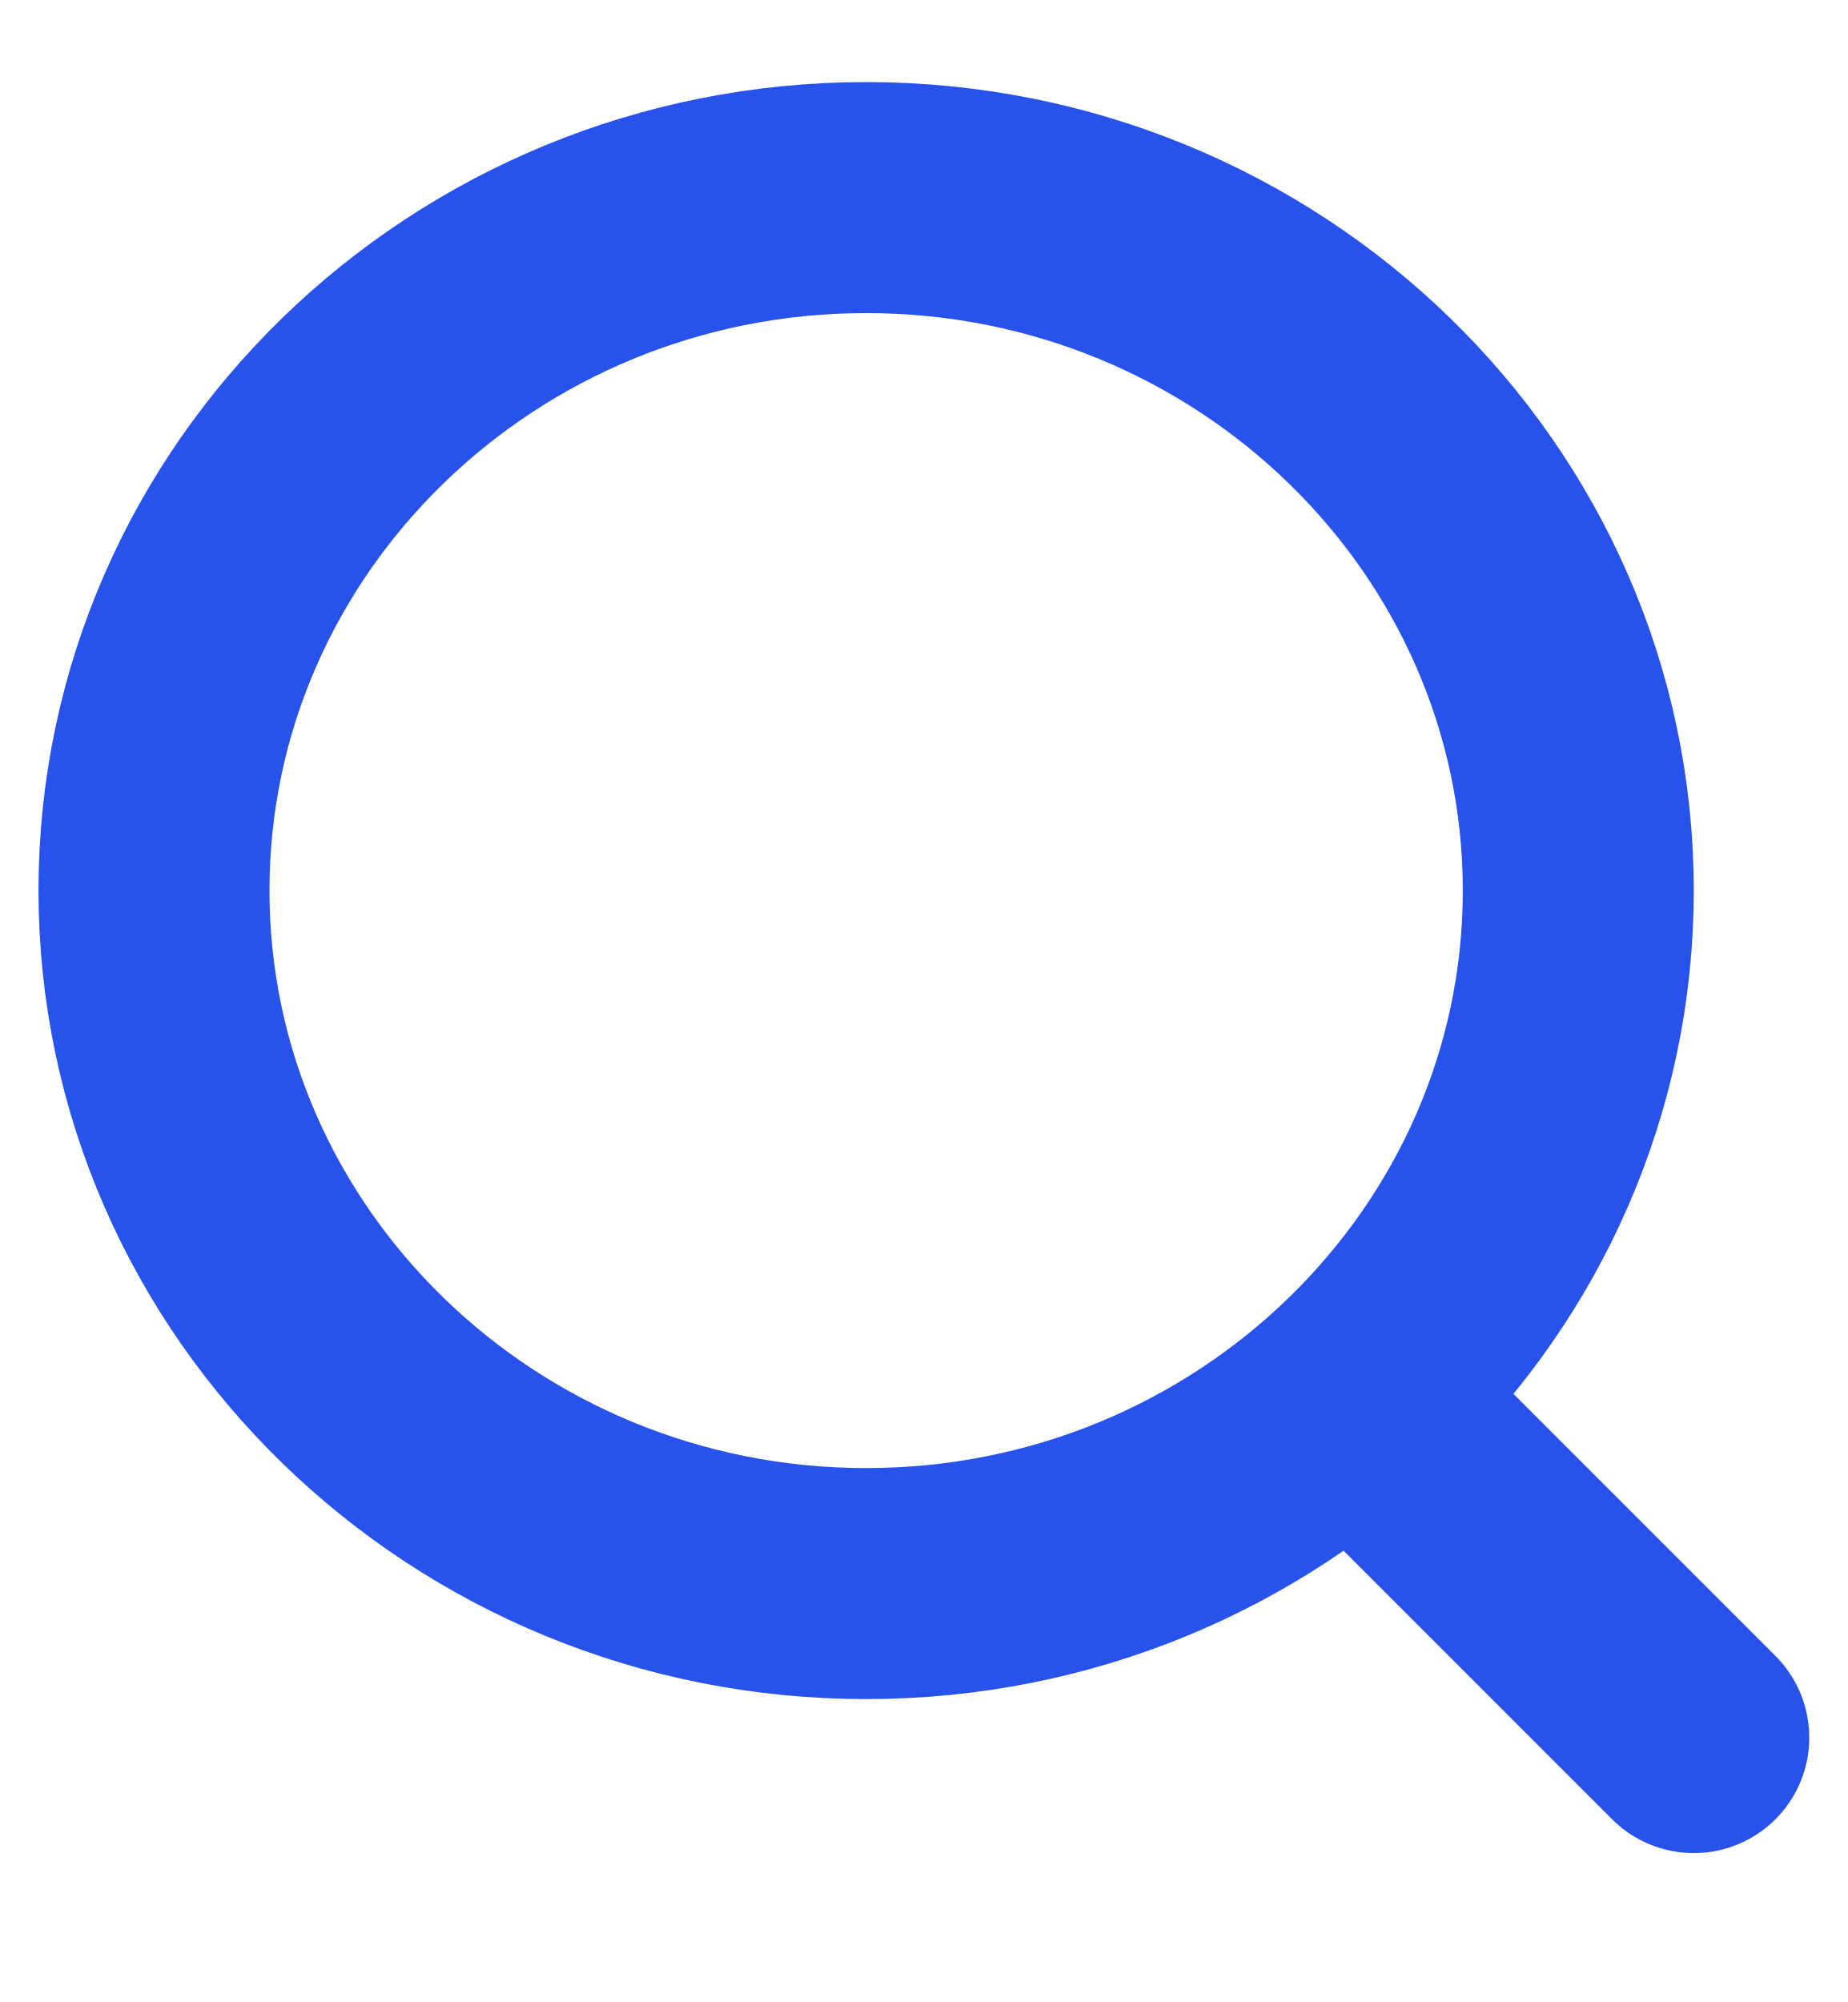
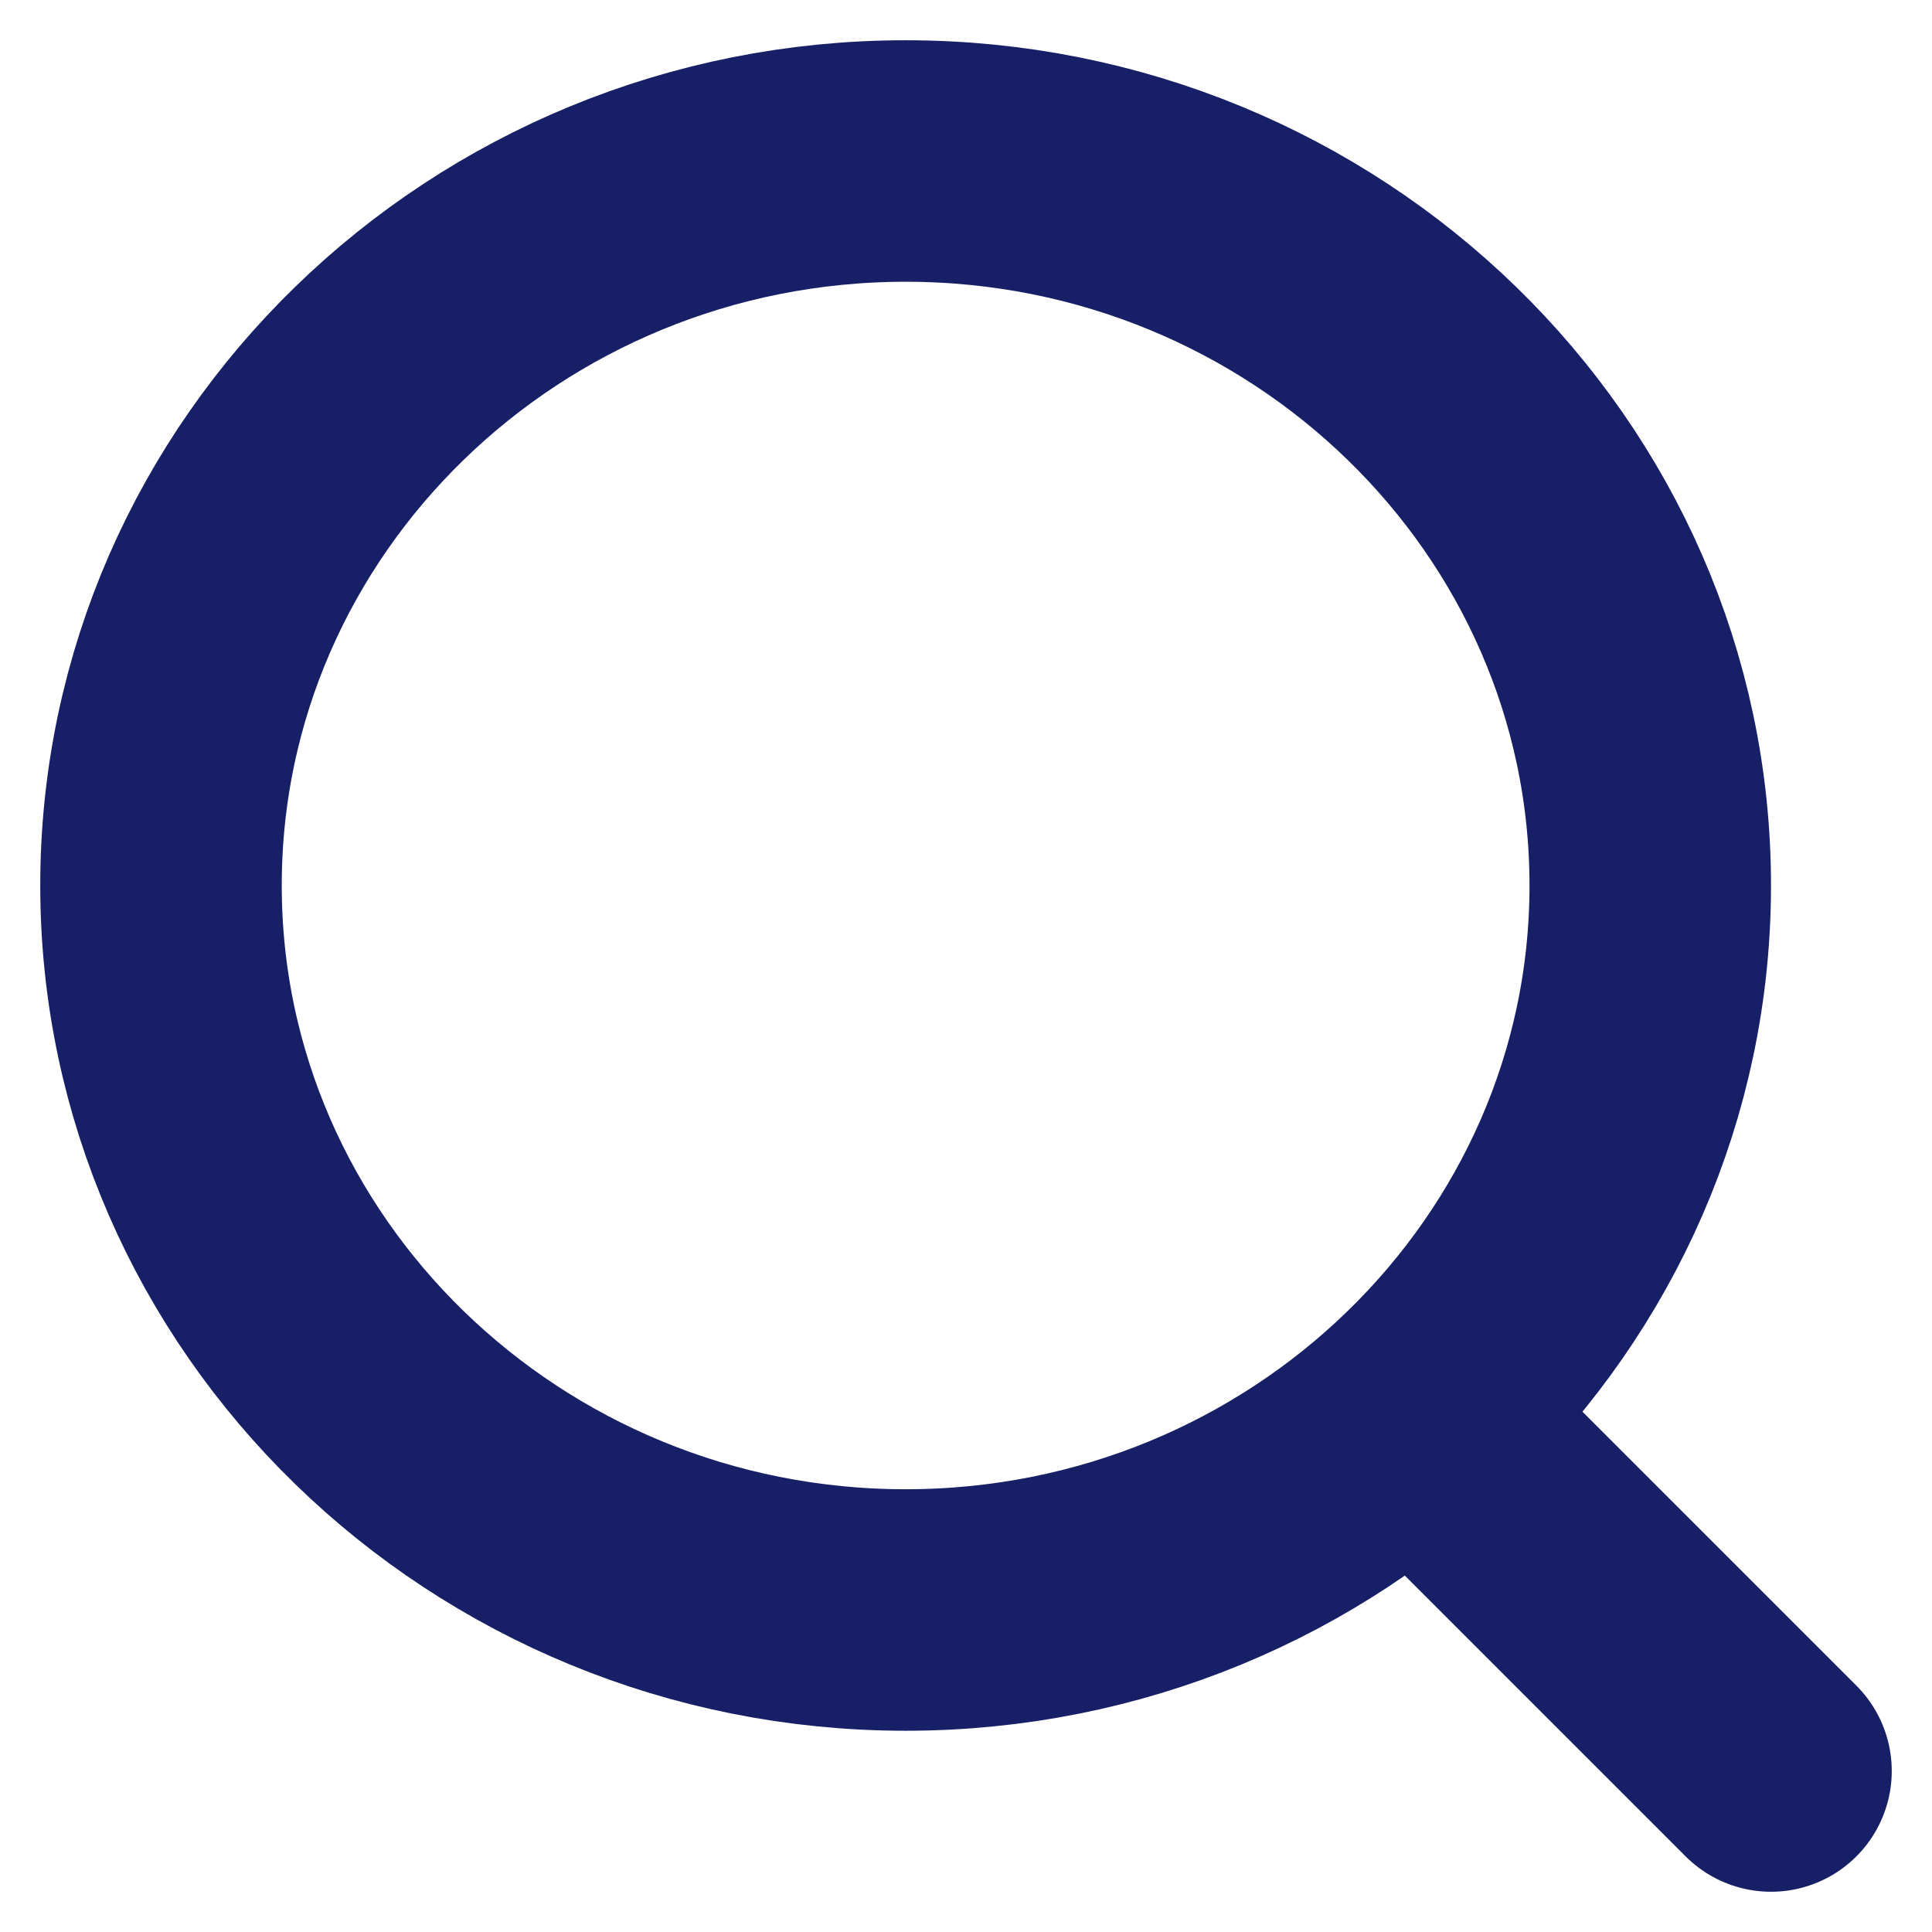
- <svg xmlns="http://www.w3.org/2000/svg" width="12" height="13" viewBox="0 0 12 13" fill="none">
-   <path d="M11 11.283L8.875 9.158M5.625 1.283C3.075 1.283 1 3.301 1 5.783C1 8.264 3.075 10.283 5.625 10.283C8.175 10.283 10.25 8.264 10.25 5.783C10.25 3.301 8.175 1.283 5.625 1.283Z" stroke="#2752EB" stroke-width="1.5" stroke-linecap="round" stroke-linejoin="round" />
+ <svg xmlns="http://www.w3.org/2000/svg" width="12" height="12" viewBox="0 0 12 12" fill="none">
+   <path d="M11 11L8.875 8.875M5.625 1C3.075 1 1 3.018 1 5.5C1 7.981 3.075 10 5.625 10C8.175 10 10.25 7.981 10.25 5.5C10.25 3.018 8.175 1 5.625 1Z" stroke="#171F66" stroke-width="1.5" stroke-linecap="round" stroke-linejoin="round" />
</svg>
